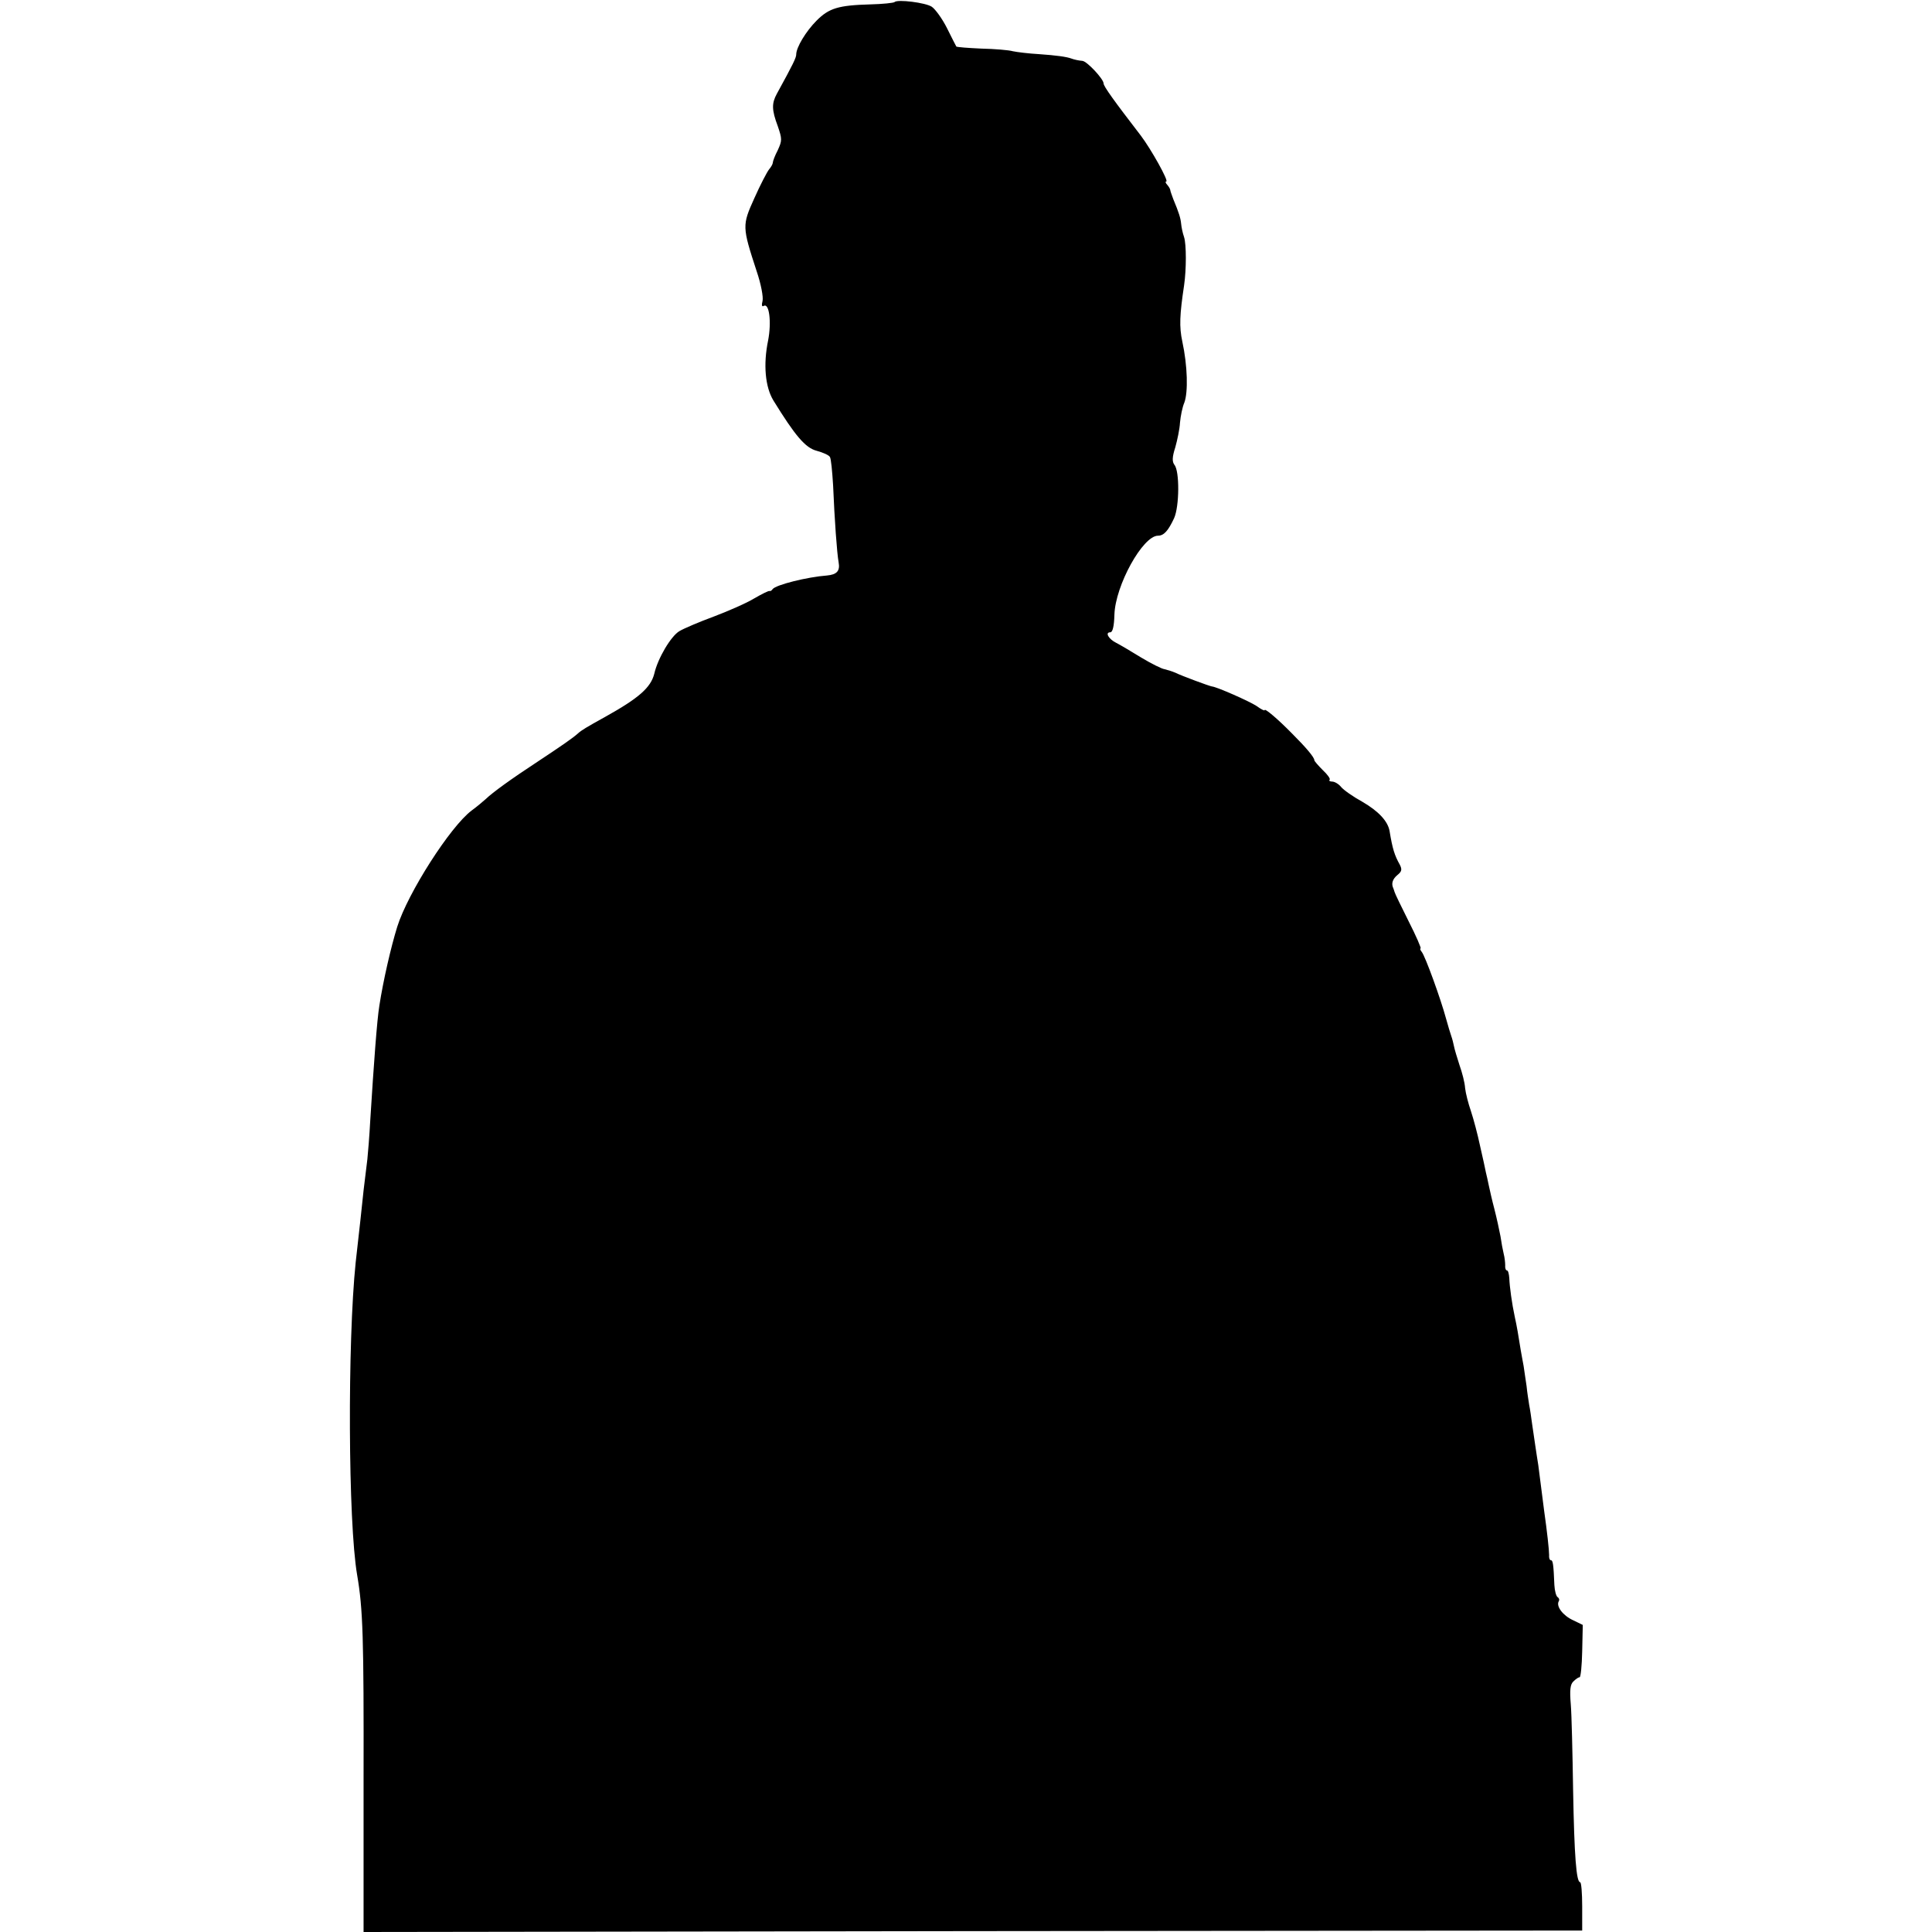
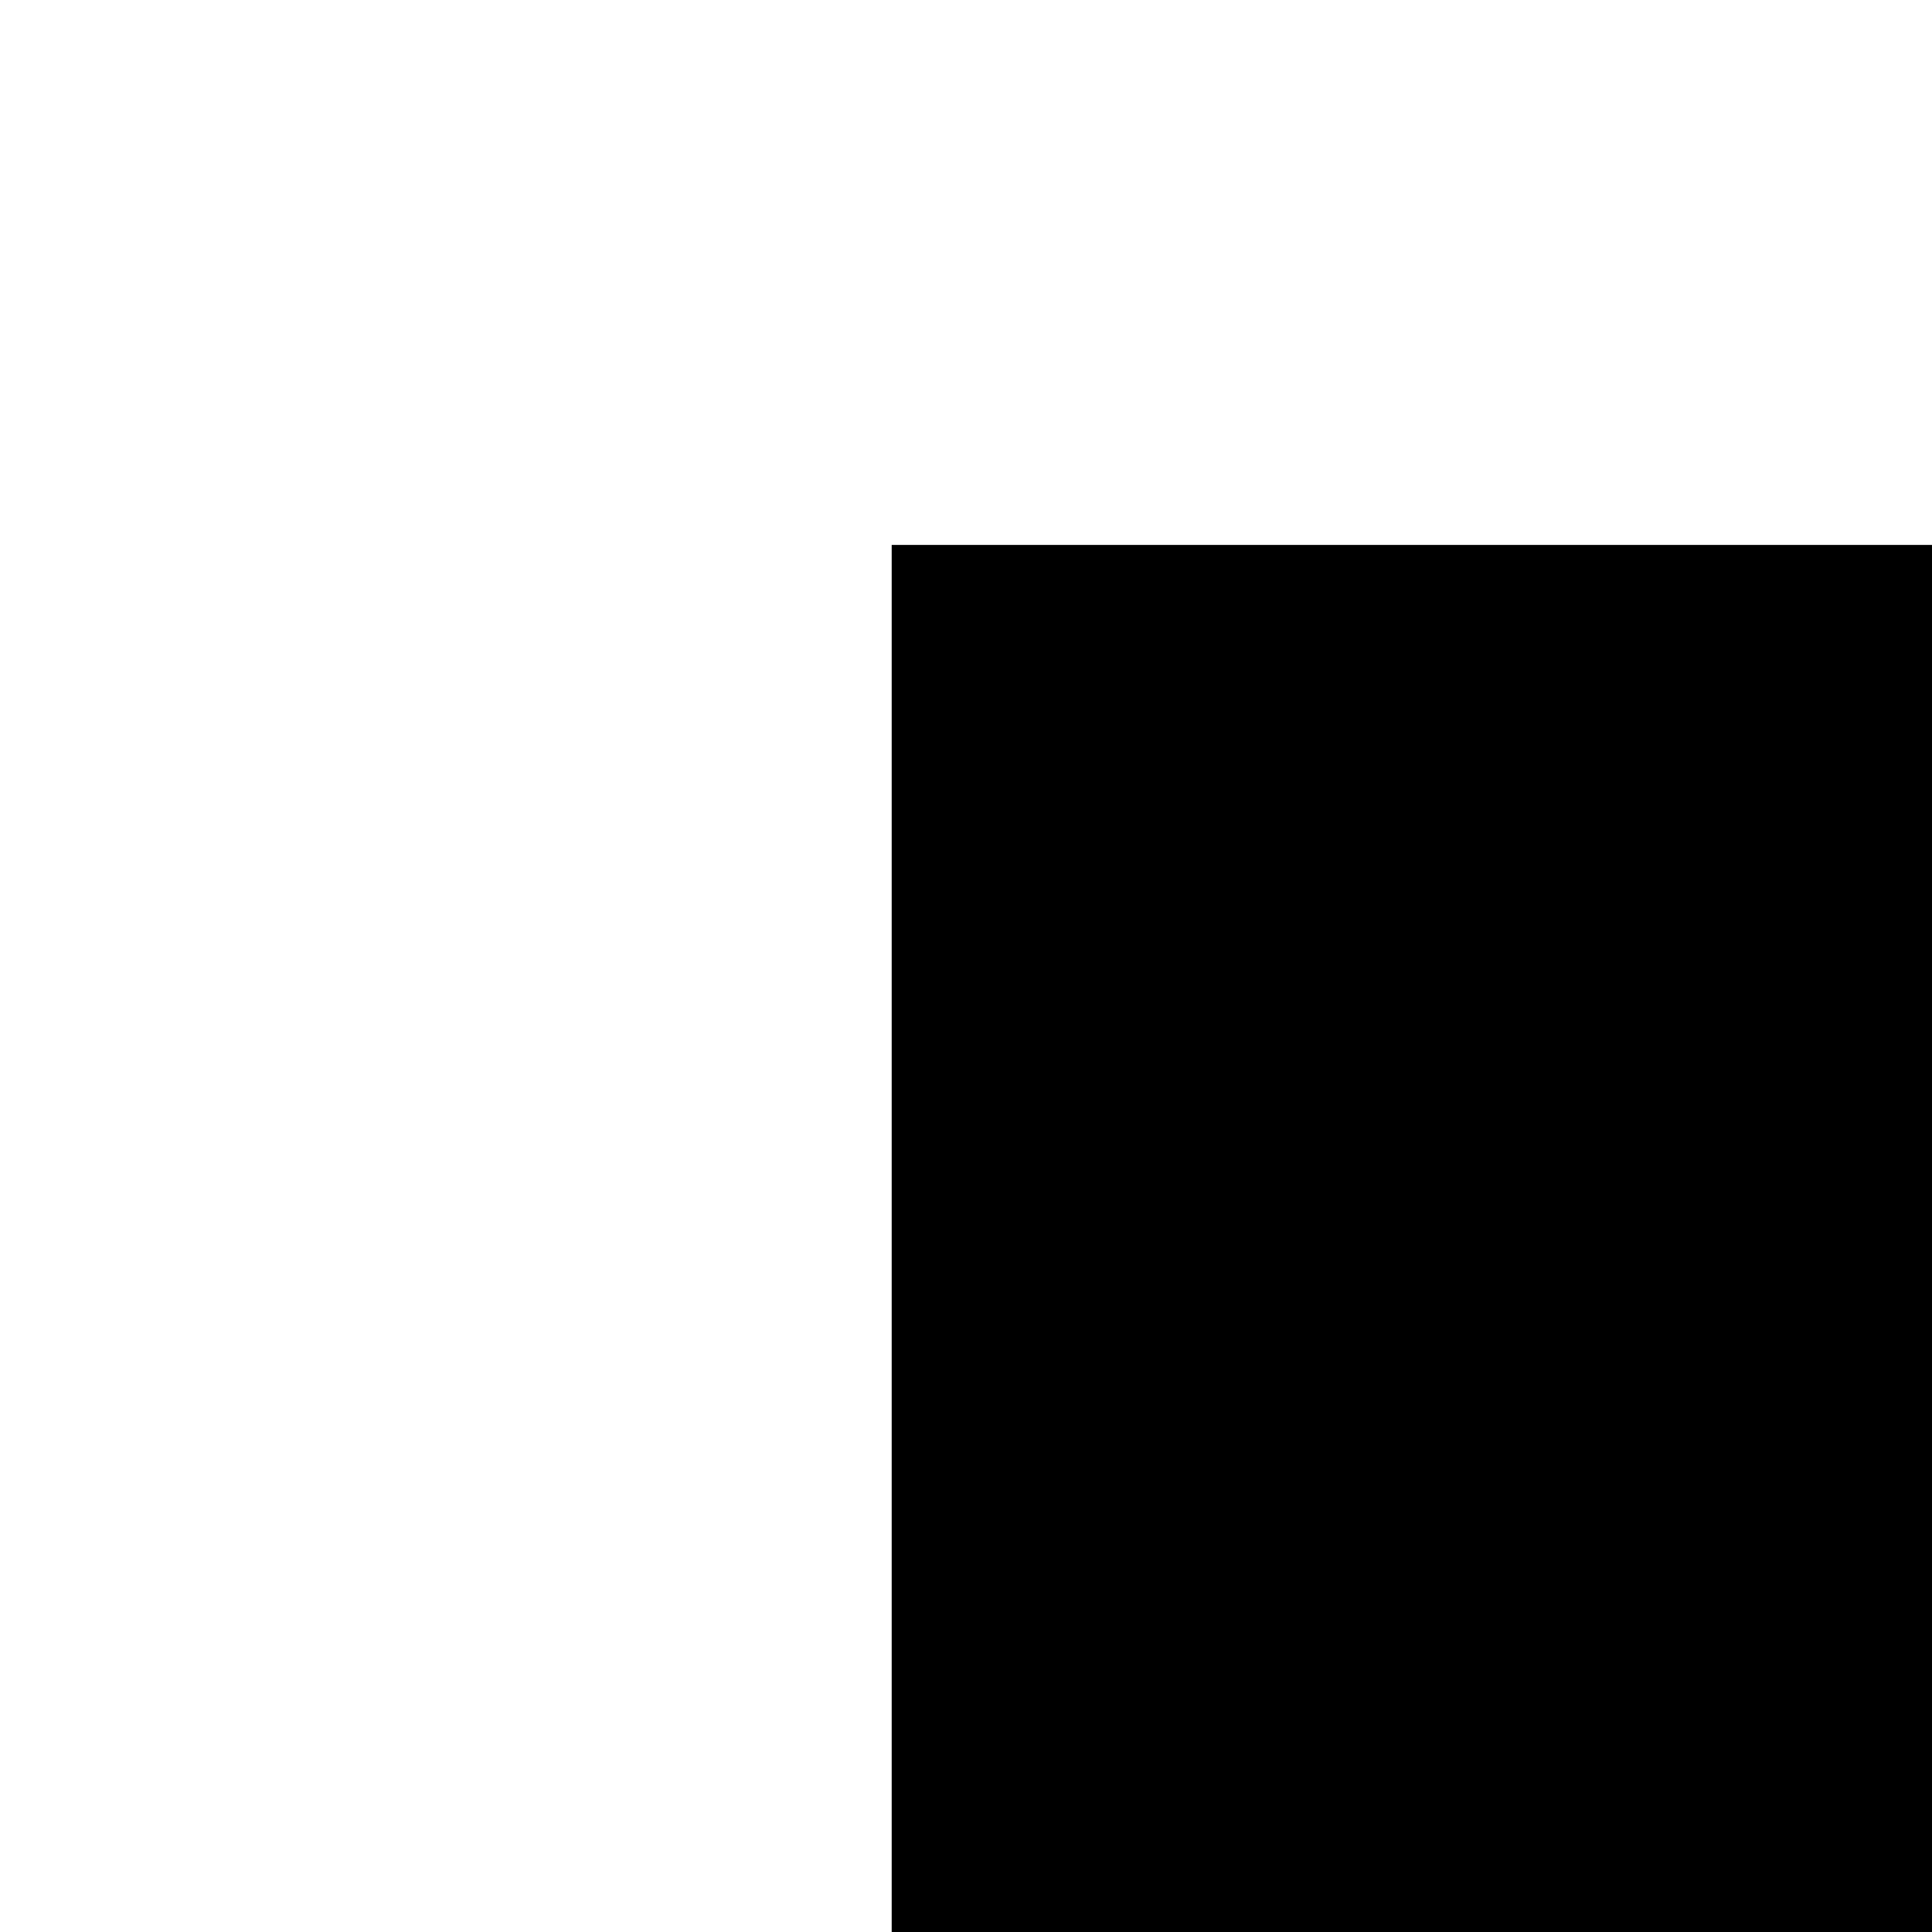
- <svg xmlns="http://www.w3.org/2000/svg" version="1.0" width="660pt" height="660pt" viewBox="0 0 660 660" preserveAspectRatio="xMidYMid meet">
-   <g transform="translate(0,660) scale(0.1,-0.1)" fill="#000000" stroke="none">
-     <path d="M3056 6593 c-3 -3 -41 -7 -83 -8 -109 -3 -141 -13 -183 -55 -37 -37 -70 -92 -70 -116 0 -11 -10 -32 -66 -134 -18 -33 -18 -55 3 -111 15 -44 15 -49 0 -82 -10 -19 -17 -38 -17 -43 0 -4 -6 -15 -13 -23 -7 -9 -30 -53 -50 -98 -42 -93 -42 -97 8 -250 15 -44 23 -88 20 -101 -4 -15 -2 -21 4 -17 19 11 27 -56 15 -118 -17 -82 -10 -159 18 -205 74 -120 109 -162 148 -172 22 -6 42 -15 45 -21 4 -5 8 -49 11 -97 5 -118 13 -231 19 -264 5 -28 -6 -41 -40 -44 -67 -5 -176 -32 -186 -47 -3 -5 -8 -7 -10 -6 -2 2 -26 -10 -52 -25 -26 -16 -88 -43 -138 -62 -49 -18 -103 -41 -118 -50 -29 -17 -74 -93 -86 -146 -12 -47 -53 -83 -166 -146 -67 -37 -83 -47 -94 -57 -19 -17 -57 -43 -140 -98 -90 -59 -152 -104 -176 -127 -9 -8 -30 -26 -48 -39 -73 -55 -218 -282 -254 -397 -22 -71 -48 -185 -61 -269 -8 -48 -19 -198 -31 -390 -3 -56 -8 -116 -10 -135 -11 -88 -15 -121 -24 -210 -6 -52 -13 -117 -16 -143 -28 -271 -26 -887 5 -1067 20 -117 23 -212 22 -707 l0 -513 2081 3 2082 2 0 82 c0 46 -3 83 -7 83 -13 0 -20 89 -24 313 -2 128 -5 261 -8 295 -4 48 -2 68 9 78 8 8 18 15 21 14 4 0 8 40 9 89 l2 90 -33 16 c-35 16 -59 48 -49 65 3 5 1 11 -4 14 -5 3 -10 22 -11 41 -3 72 -5 85 -12 85 -4 0 -7 8 -6 18 0 17 -7 81 -17 151 -4 33 -10 80 -20 156 -3 17 -7 46 -10 65 -3 19 -8 53 -11 75 -3 22 -7 51 -10 65 -2 14 -7 43 -9 65 -3 22 -8 52 -10 68 -3 15 -7 39 -10 55 -7 45 -14 86 -20 112 -10 46 -18 105 -19 133 -1 15 -4 27 -8 27 -4 0 -7 8 -6 18 0 9 -2 27 -5 38 -3 12 -8 39 -11 60 -4 21 -13 63 -21 94 -8 30 -16 66 -19 80 -3 14 -7 34 -10 45 -2 11 -11 52 -20 91 -8 38 -22 91 -31 118 -9 26 -18 61 -20 79 -1 18 -10 53 -19 78 -8 25 -17 54 -19 65 -2 10 -6 26 -9 34 -3 8 -11 35 -18 60 -18 67 -71 213 -83 228 -5 6 -7 12 -4 12 3 0 -15 42 -41 93 -25 50 -47 95 -48 100 -1 4 -3 9 -4 12 -8 16 -3 32 14 46 15 12 16 19 8 35 -18 32 -25 54 -35 115 -6 34 -38 68 -93 100 -31 17 -64 40 -73 51 -8 10 -22 18 -30 18 -8 0 -12 3 -9 6 4 3 -7 18 -23 33 -16 16 -29 31 -29 34 0 10 -29 44 -76 91 -49 50 -94 88 -94 80 0 -3 -12 3 -27 14 -24 16 -137 66 -153 67 -8 1 -103 36 -125 47 -12 5 -28 10 -37 12 -9 1 -45 19 -80 40 -34 21 -73 44 -85 50 -26 13 -39 36 -20 36 8 0 13 21 14 60 3 100 97 270 149 270 20 0 35 17 55 60 18 40 19 161 1 182 -8 11 -8 26 3 60 7 25 15 63 16 84 2 22 8 53 15 69 13 35 11 125 -7 208 -11 51 -9 92 6 192 8 55 8 140 0 165 -5 14 -9 34 -10 45 -2 20 -7 37 -27 85 -5 14 -10 27 -10 30 0 3 -4 11 -10 18 -6 6 -8 12 -4 12 10 0 -52 111 -87 157 -90 117 -127 168 -127 178 0 15 -56 75 -72 77 -14 1 -30 5 -38 8 -16 6 -52 11 -110 15 -36 2 -76 7 -90 10 -14 4 -62 8 -108 9 -45 2 -83 5 -85 7 -1 2 -16 30 -32 63 -16 32 -40 65 -52 73 -21 14 -117 26 -127 16z" />
+ <svg xmlns="http://www.w3.org/2000/svg" version="1.0" width="156pt" height="156pt" viewBox="0 0 156 156" preserveAspectRatio="xMidYMid meet">
+   <g transform="translate(0,156) scale(0.1,-0.1)" fill="#000000" stroke="none">
+     <path d="M720 560 l0 -560 420 0 420 0 0 560 0 560 -420 0 -420 0 0 -560z" />
  </g>
</svg>
